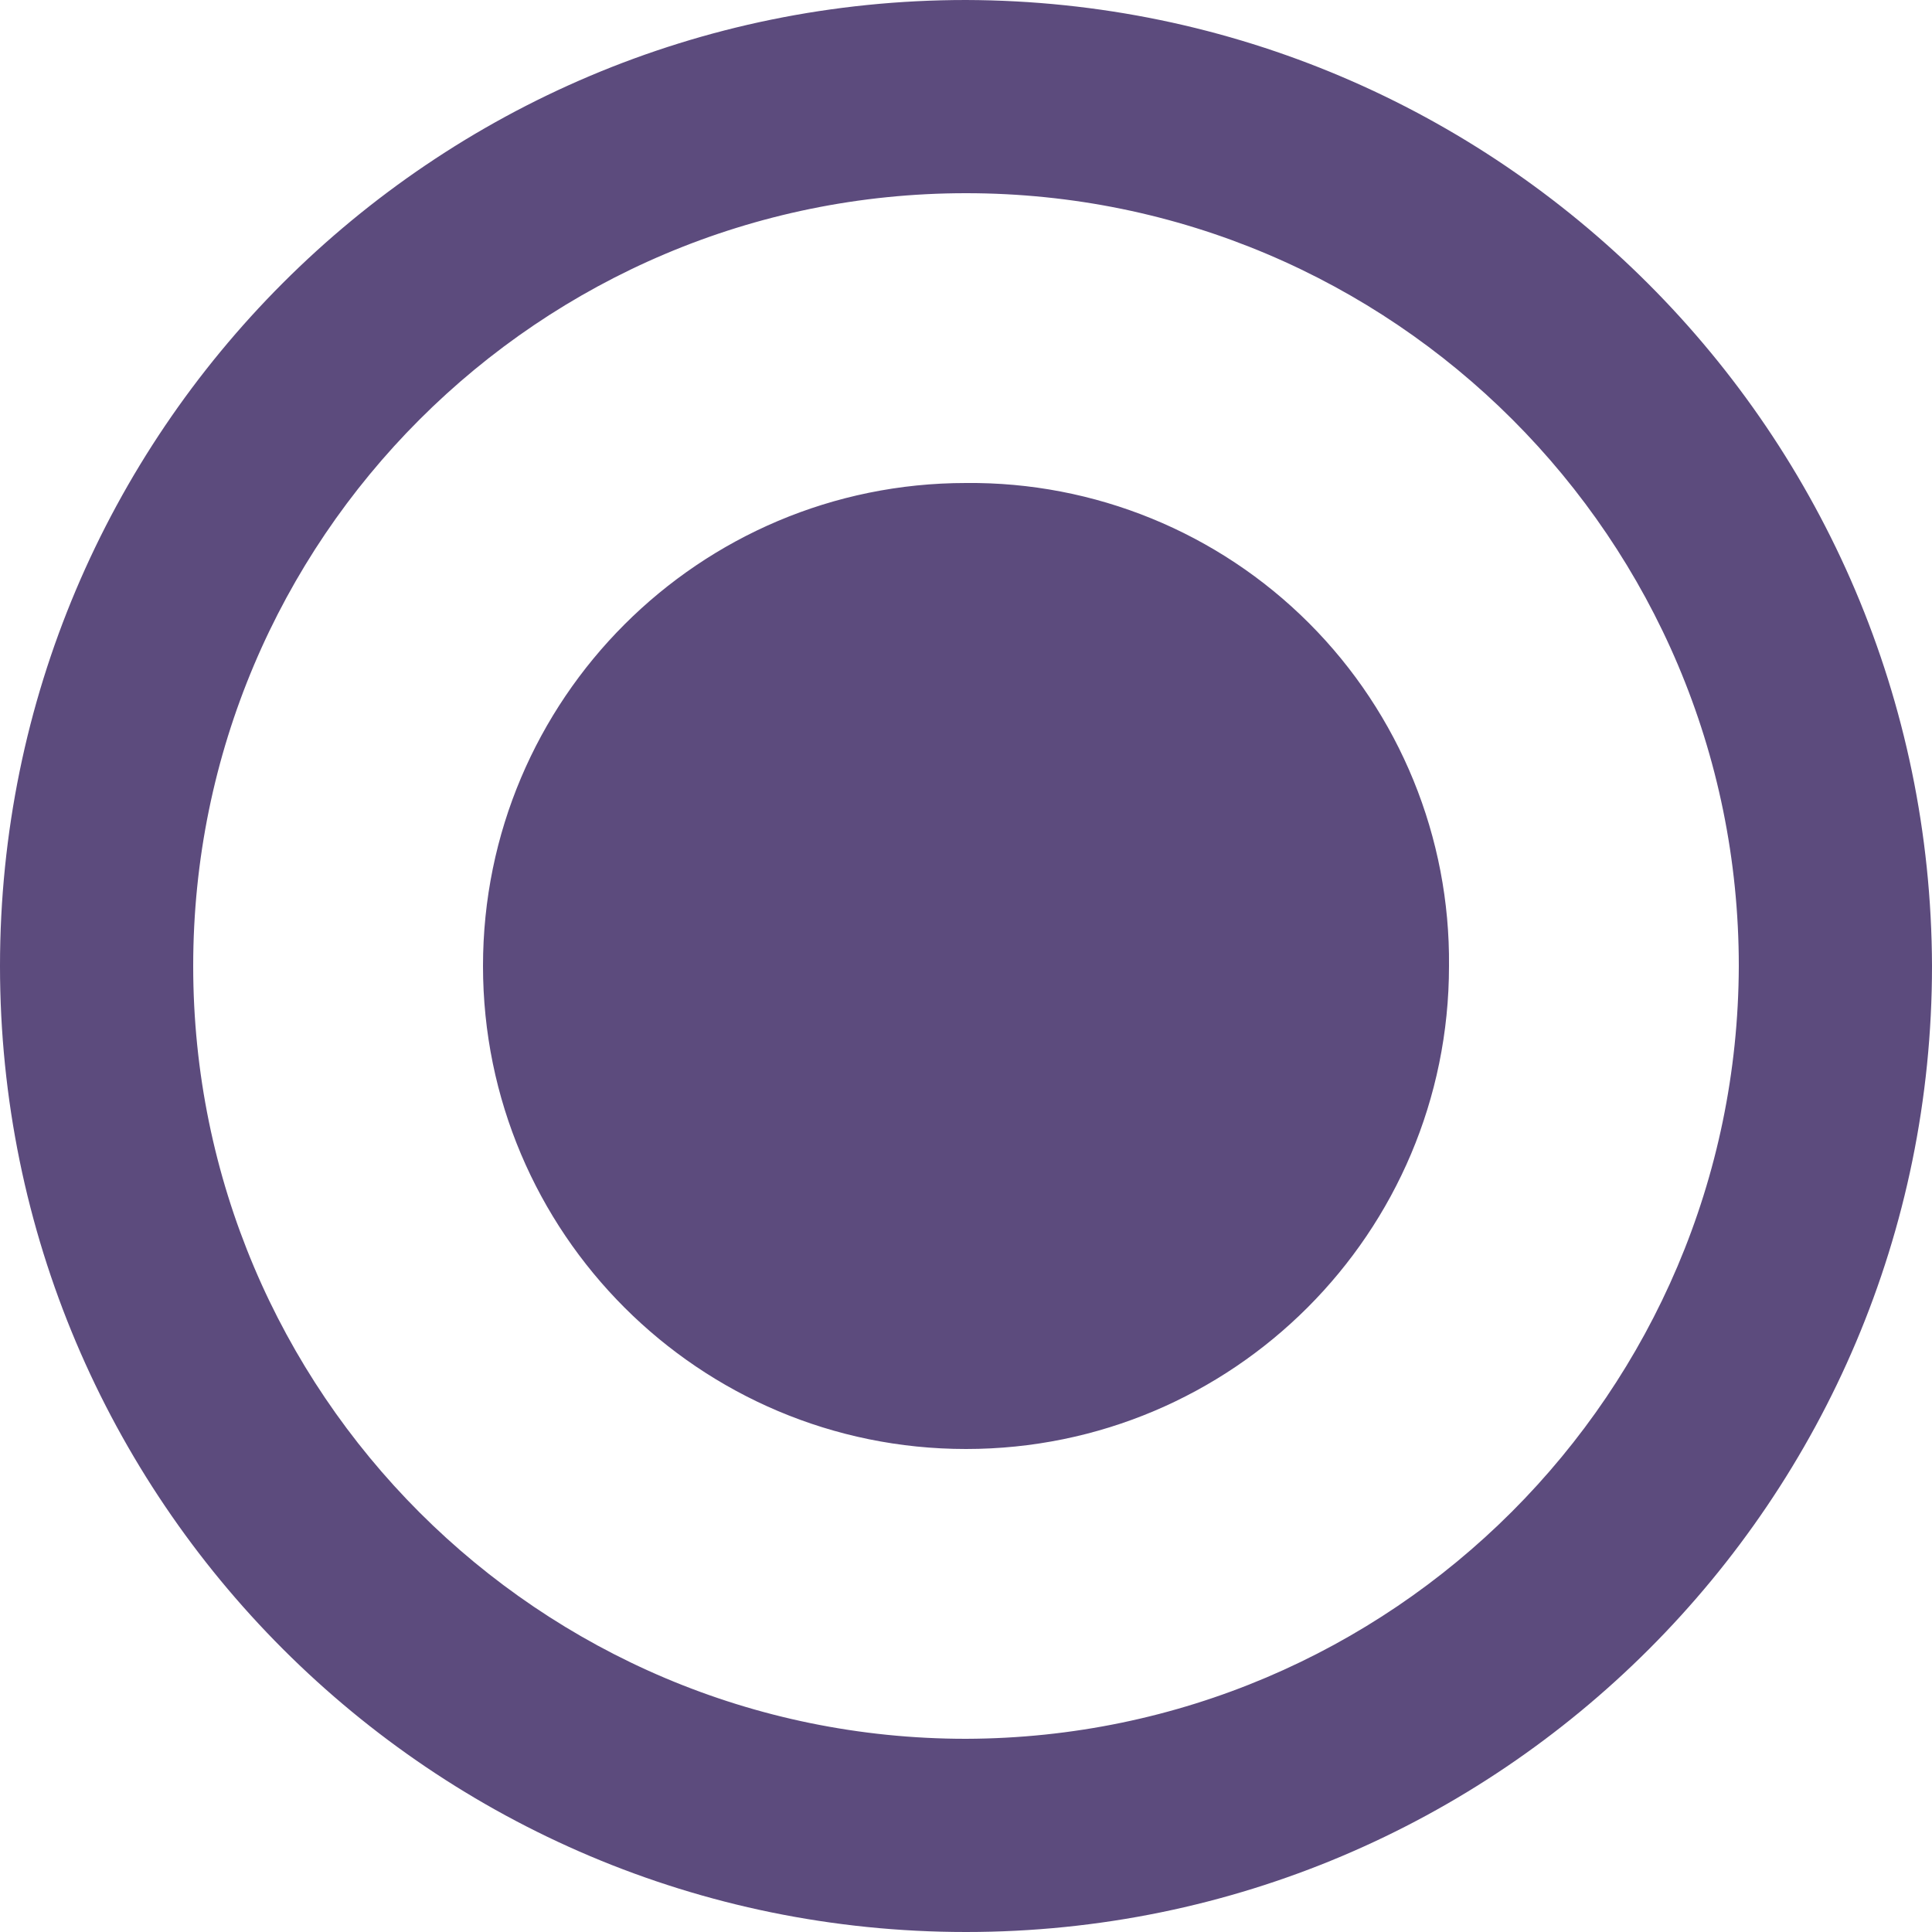
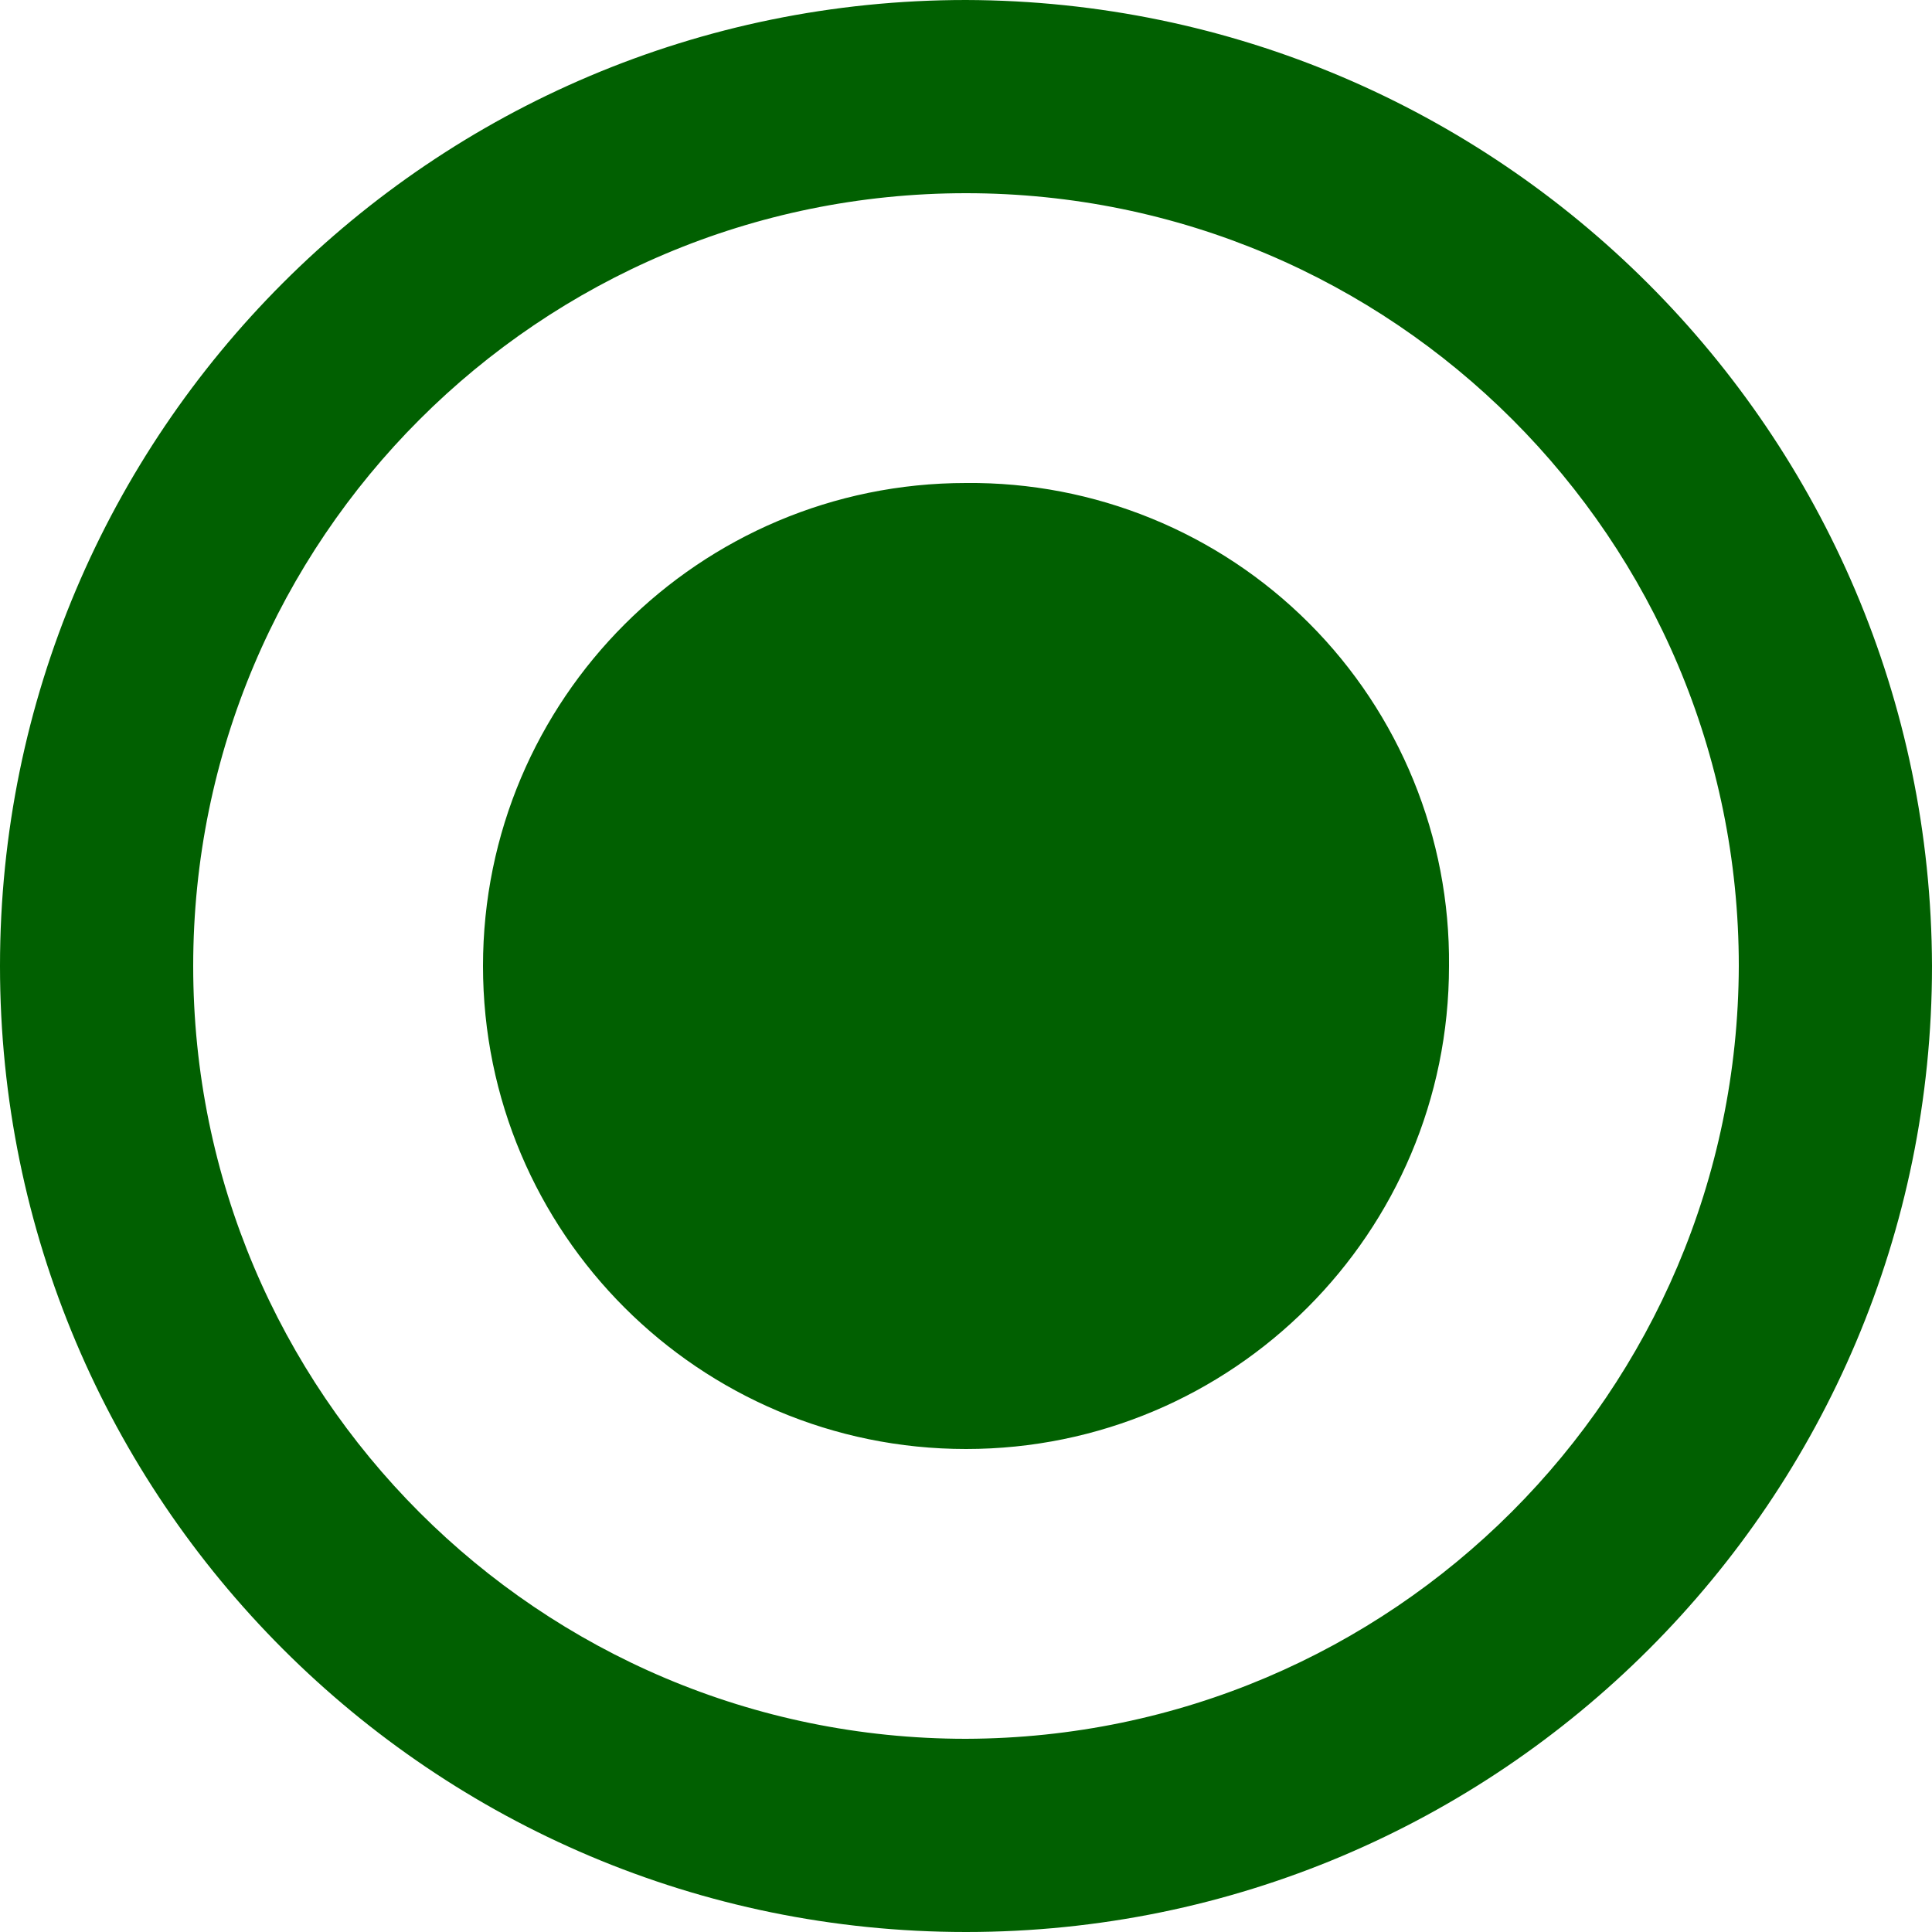
- <svg xmlns="http://www.w3.org/2000/svg" width="24" height="24" viewBox="0 0 24 24">
-   <defs>
-     <style type="text/css">
+ <svg xmlns="http://www.w3.org/2000/svg" width="24" height="24" viewBox="0 0 24 24" version="1.1" id="svg247">
+   <defs id="defs243">
+     <style type="text/css" id="style241">
            .cls-1{fill:#5c4b7d;fill-rule:evenodd}
        </style>
  </defs>
-   <g id="radiobttom_active" transform="translate(-508 -240)">
-     <path id="radio_on" d="M14 8a6 6 0 1 0 6 6 5.942 5.942 0 0 0-6-6zm0-6a12 12 0 1 0 12 12A12.035 12.035 0 0 0 14 2zm0 21.6a9.6 9.6 0 1 1 9.6-9.6 9.628 9.628 0 0 1-9.6 9.6z" class="cls-1" transform="translate(506 238)" />
+   <g id="radiobttom_active" transform="translate(-508,-240)">
+     <path id="radio_on" d="m 14,8 a 6,6 0 1 0 6,6 5.942,5.942 0 0 0 -6,-6 z M 14,2 A 12,12 0 1 0 26,14 12.035,12.035 0 0 0 14,2 Z m 0,21.6 A 9.6,9.6 0 1 1 23.6,14 9.628,9.628 0 0 1 14,23.6 Z" class="cls-1" transform="translate(506,238)" style="display:inline;fill:#016001;fill-rule:evenodd;fill-opacity:1" />
  </g>
</svg>
